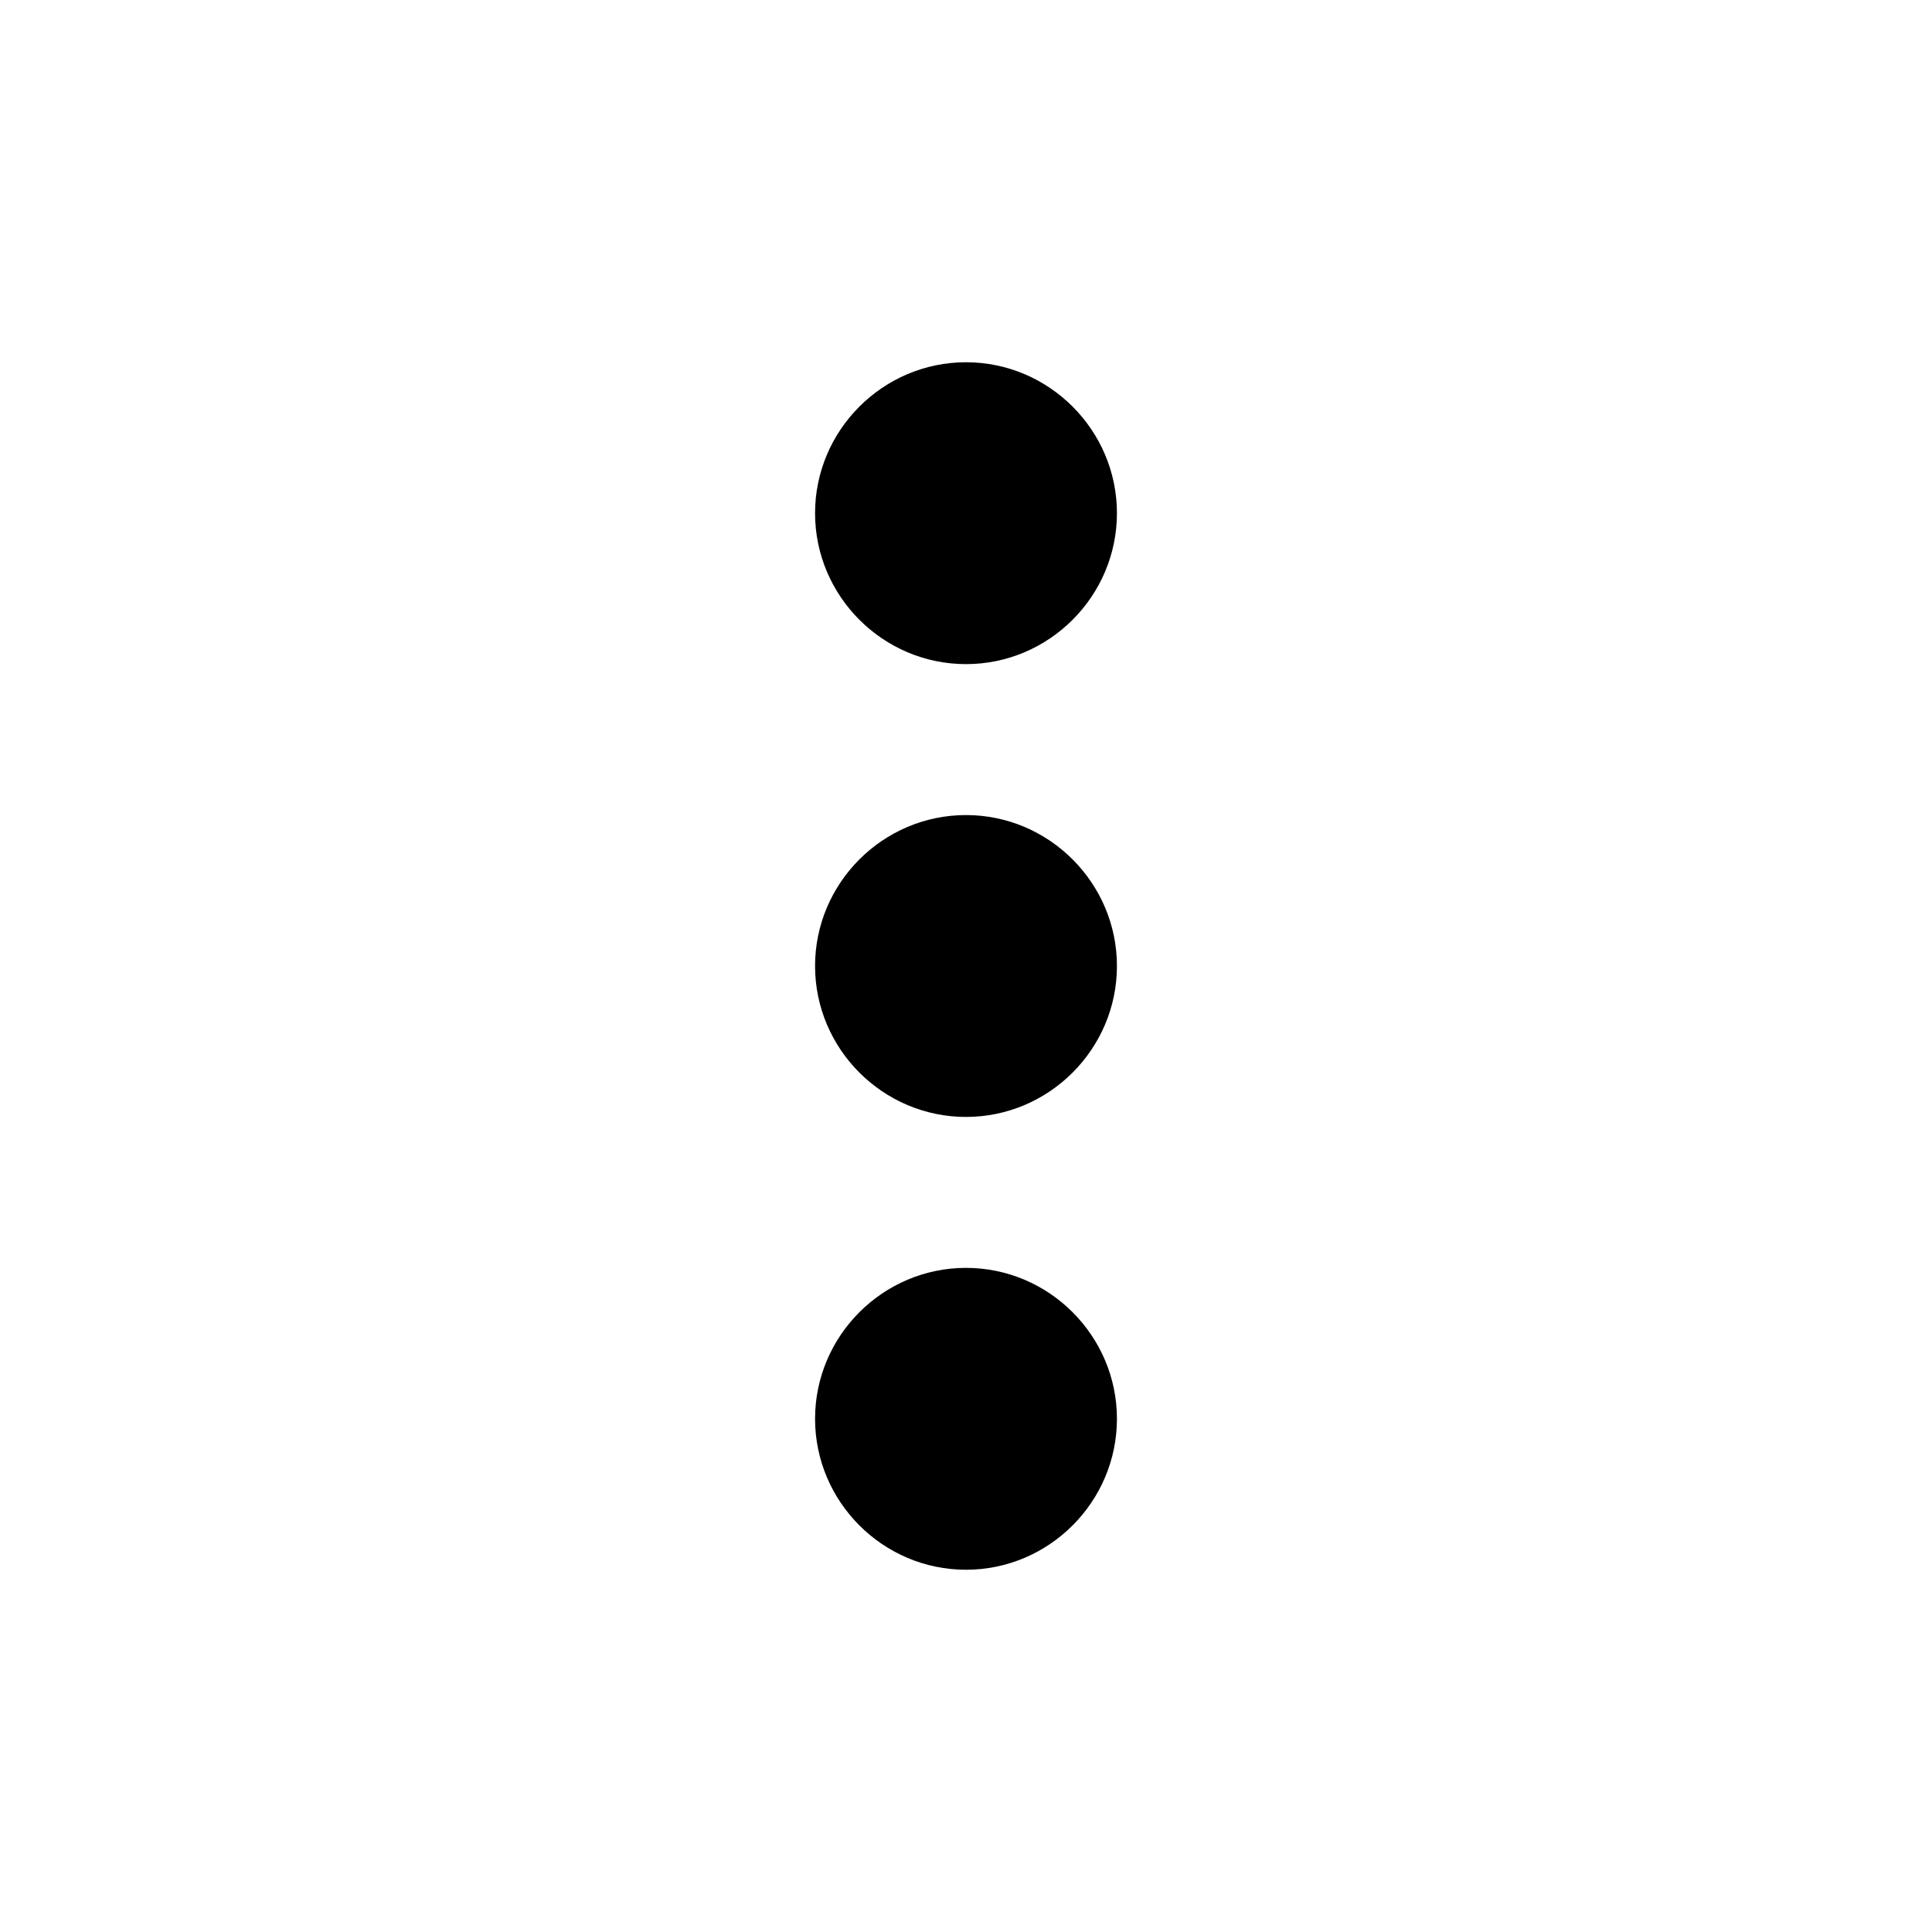
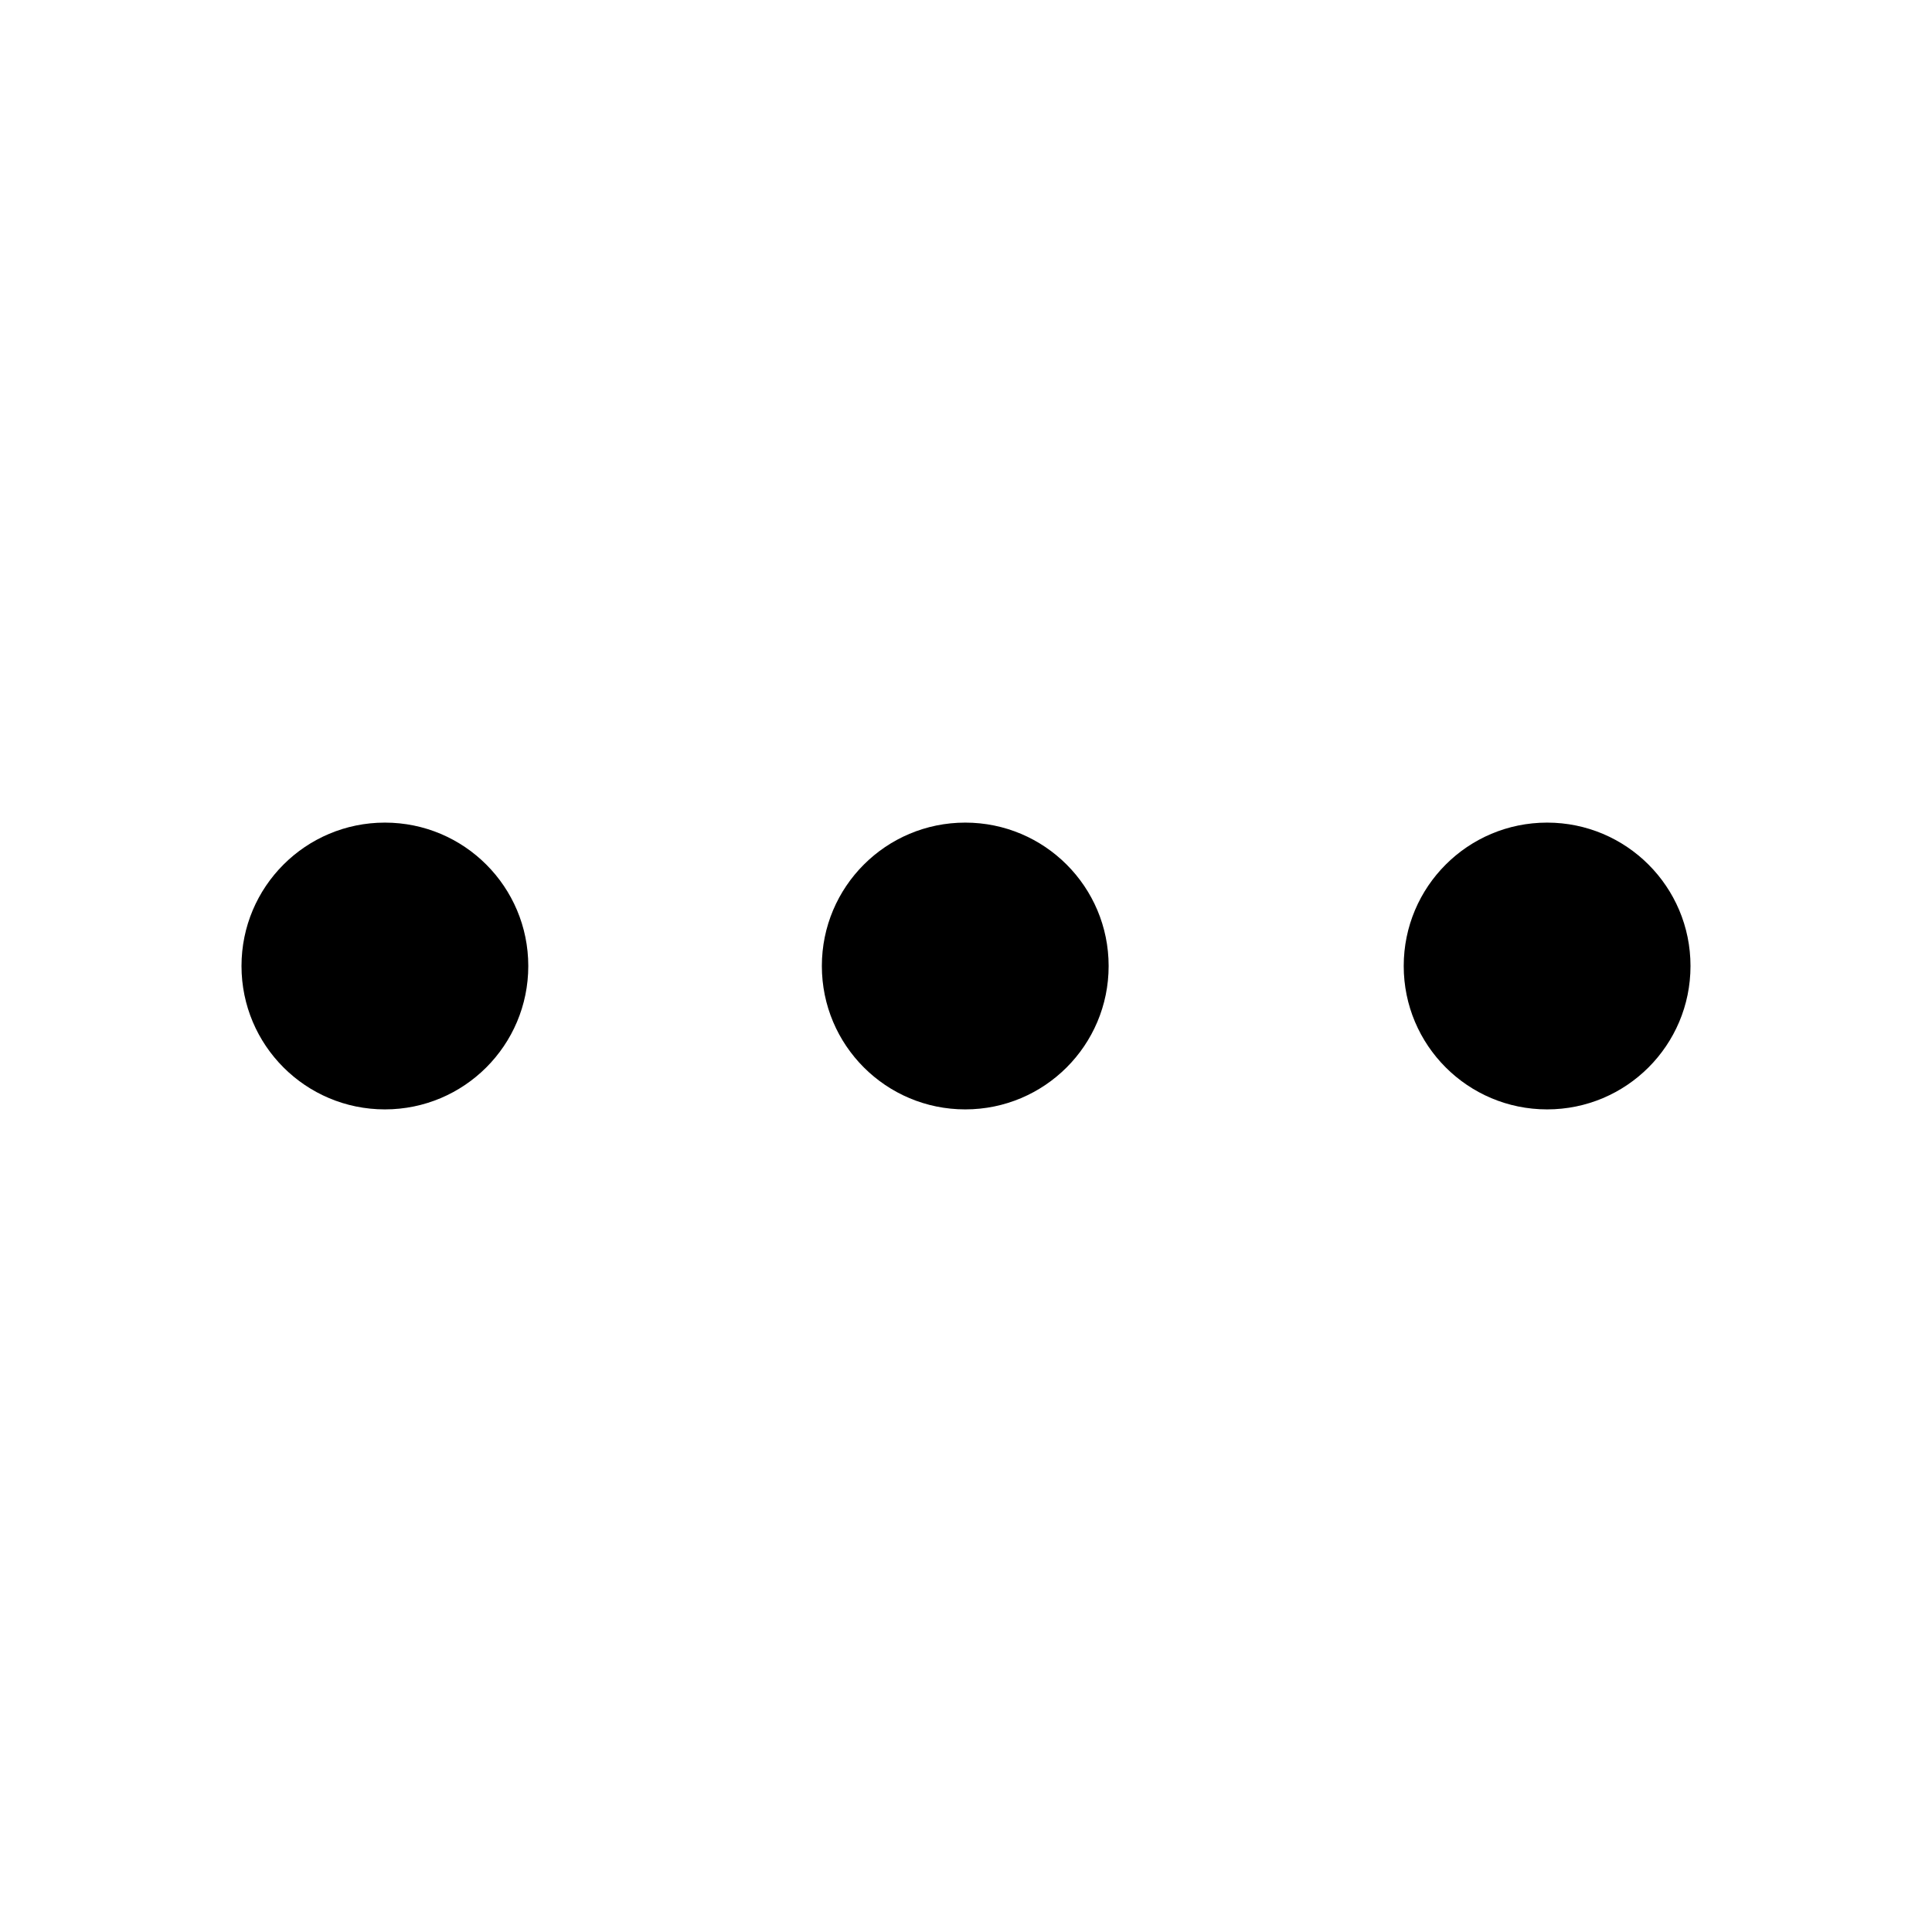
<svg xmlns="http://www.w3.org/2000/svg" viewBox="0 0 512 512">
-   <path d="M296 136c0-22.002-17.998-40-40-40s-40 17.998-40 40 17.998 40 40 40 40-17.998 40-40zm0 240c0-22.002-17.998-40-40-40s-40 17.998-40 40 17.998 40 40 40 40-17.998 40-40zm0-120c0-22.002-17.998-40-40-40s-40 17.998-40 40 17.998 40 40 40 40-17.998 40-40z" />
+   <path d="M255.8 218c-21 0-38 17-38 38s17 38 38 38 38-17 38-38-17-38-38-38zM102 218c-21 0-38 17-38 38s17 38 38 38 38-17 38-38-17-38-38-38zM410 218c-21 0-38 17-38 38s17 38 38 38 38-17 38-38-17-38-38-38z" />
</svg>
